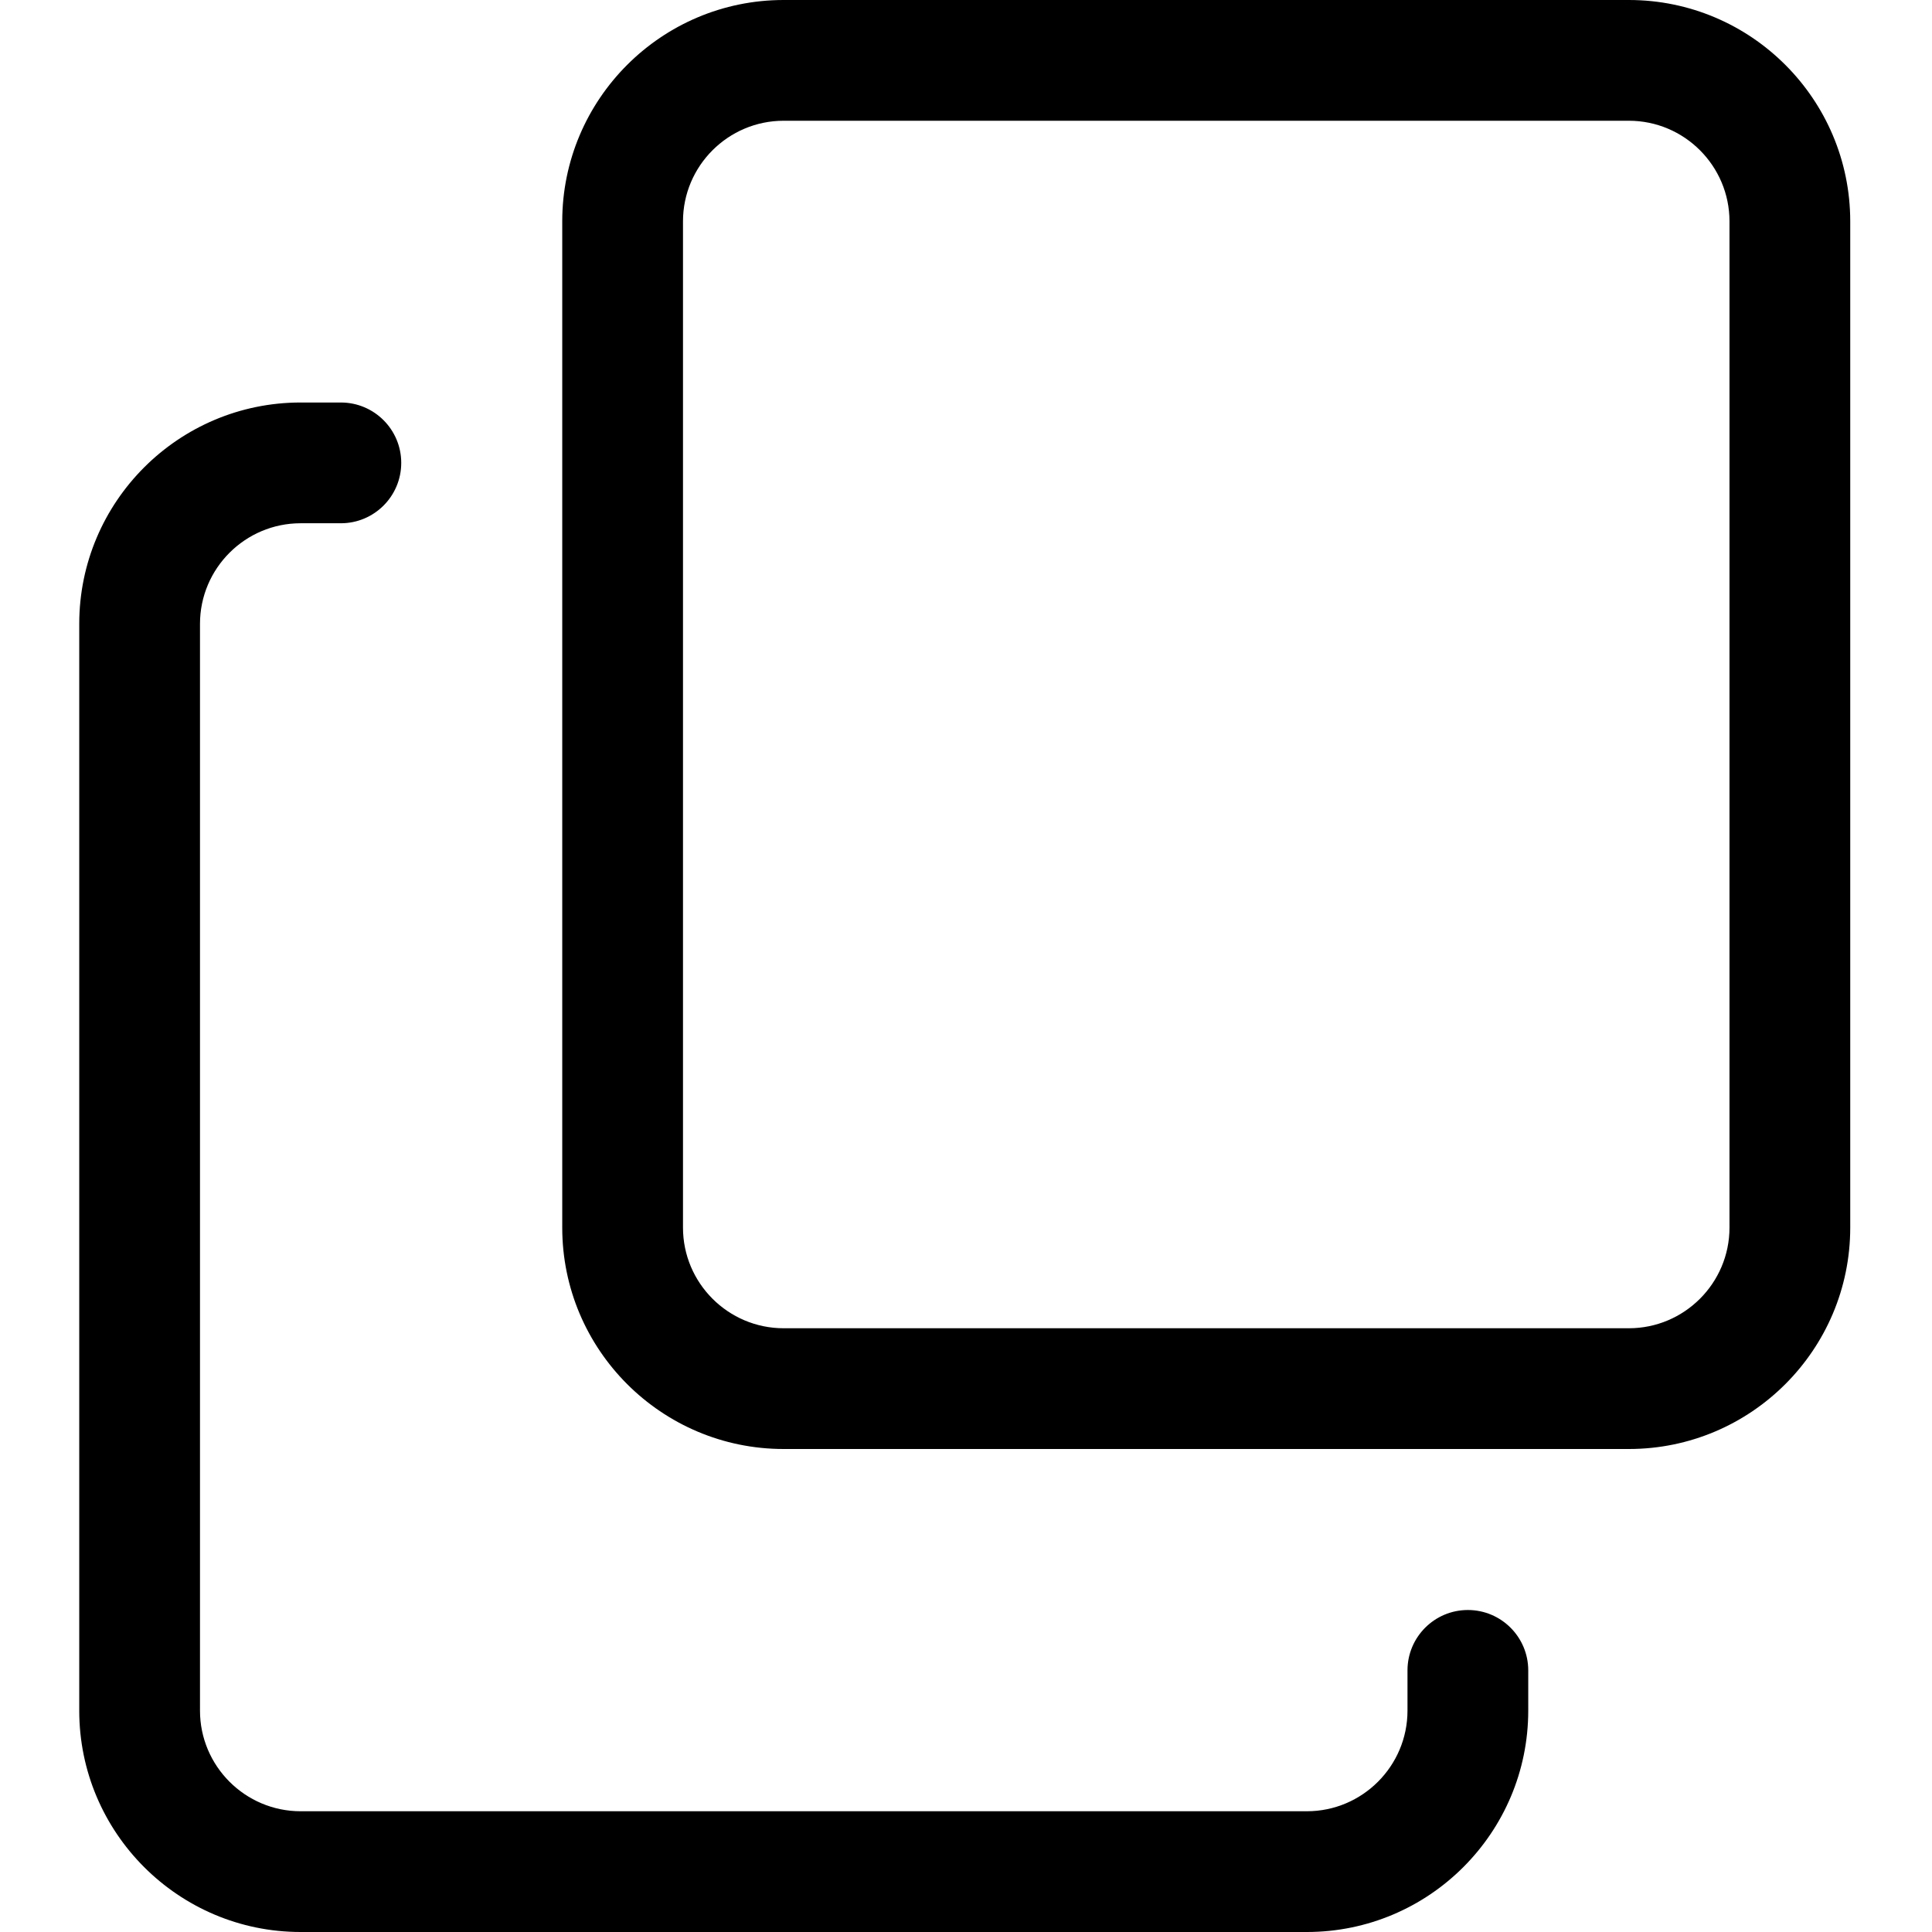
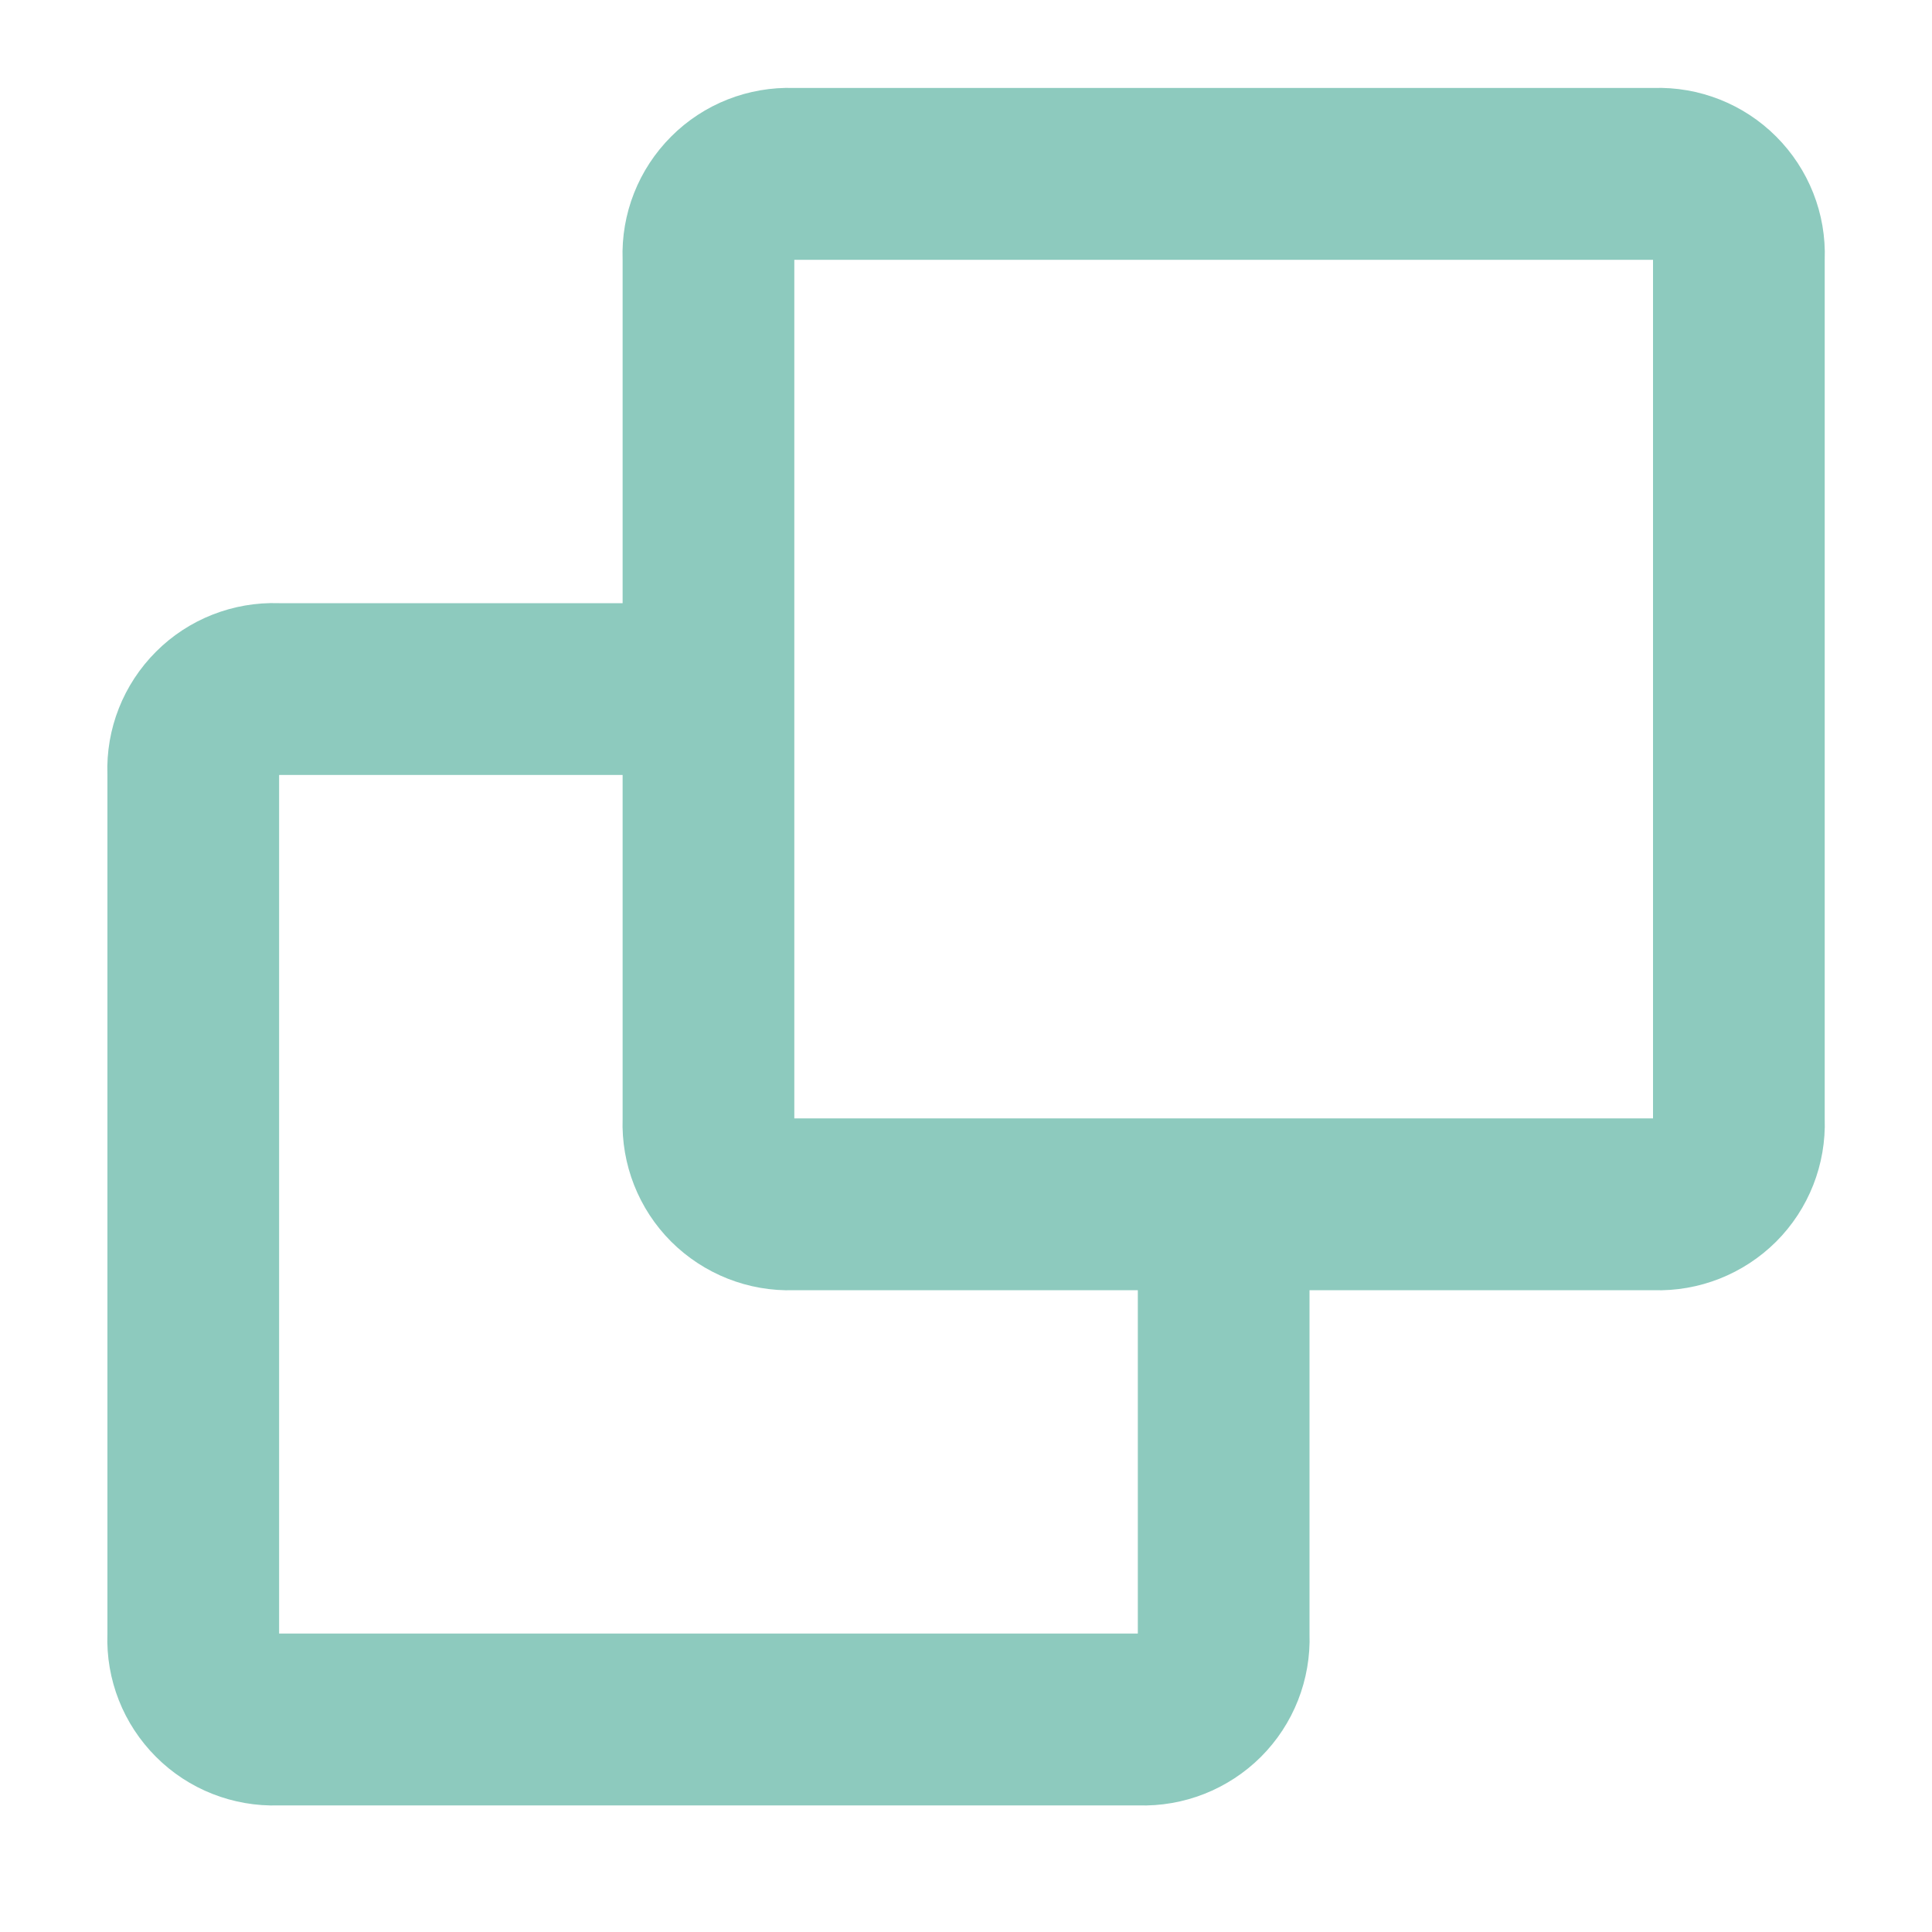
- <svg xmlns="http://www.w3.org/2000/svg" height="512pt" viewBox="-21 0 512 512" width="512pt">
-   <path d="m325.332 512h-266.664c-32.363 0-58.668-26.305-58.668-58.668v-288c0-32.363 26.305-58.664 58.668-58.664h10.664c8.832 0 16 7.168 16 16s-7.168 16-16 16h-10.664c-14.699 0-26.668 11.965-26.668 26.664v288c0 14.699 11.969 26.668 26.668 26.668h266.664c14.699 0 26.668-11.969 26.668-26.668v-10.664c0-8.832 7.168-16 16-16s16 7.168 16 16v10.664c0 32.363-26.305 58.668-58.668 58.668zm0 0" />
-   <path d="m410.668 384h-224c-32.363 0-58.668-26.305-58.668-58.668v-266.664c0-32.363 26.305-58.668 58.668-58.668h224c32.363 0 58.664 26.305 58.664 58.668v266.664c0 32.363-26.301 58.668-58.664 58.668zm-224-352c-14.699 0-26.668 11.969-26.668 26.668v266.664c0 14.699 11.969 26.668 26.668 26.668h224c14.699 0 26.664-11.969 26.664-26.668v-266.664c0-14.699-11.965-26.668-26.664-26.668zm0 0" />
+ <svg xmlns="http://www.w3.org/2000/svg" width="13" height="13" viewBox="0 0 15 14" fill="none">
+   <path d="M8.834 13.517H2.167C1.81 13.529 1.463 13.393 1.211 13.14C0.958 12.887 0.821 12.541 0.834 12.183V5.517C0.821 5.159 0.958 4.813 1.211 4.56C1.463 4.307 1.81 4.171 2.167 4.183H4.834V1.517C4.821 1.159 4.958 0.813 5.211 0.56C5.463 0.307 5.81 0.171 6.167 0.183H12.834C13.191 0.171 13.537 0.307 13.79 0.56C14.043 0.813 14.18 1.159 14.167 1.517V8.183C14.179 8.541 14.043 8.887 13.79 9.14C13.537 9.392 13.191 9.529 12.834 9.517H10.167V12.183C10.179 12.541 10.043 12.887 9.79 13.14C9.537 13.392 9.191 13.529 8.834 13.517ZM2.167 5.517V12.183H8.834V9.517H6.167C5.81 9.529 5.464 9.392 5.211 9.14C4.958 8.887 4.822 8.541 4.834 8.183V5.517H2.167ZM6.167 1.517V8.183H12.834V1.517H6.167Z" fill="#8DCABE" />
</svg>
